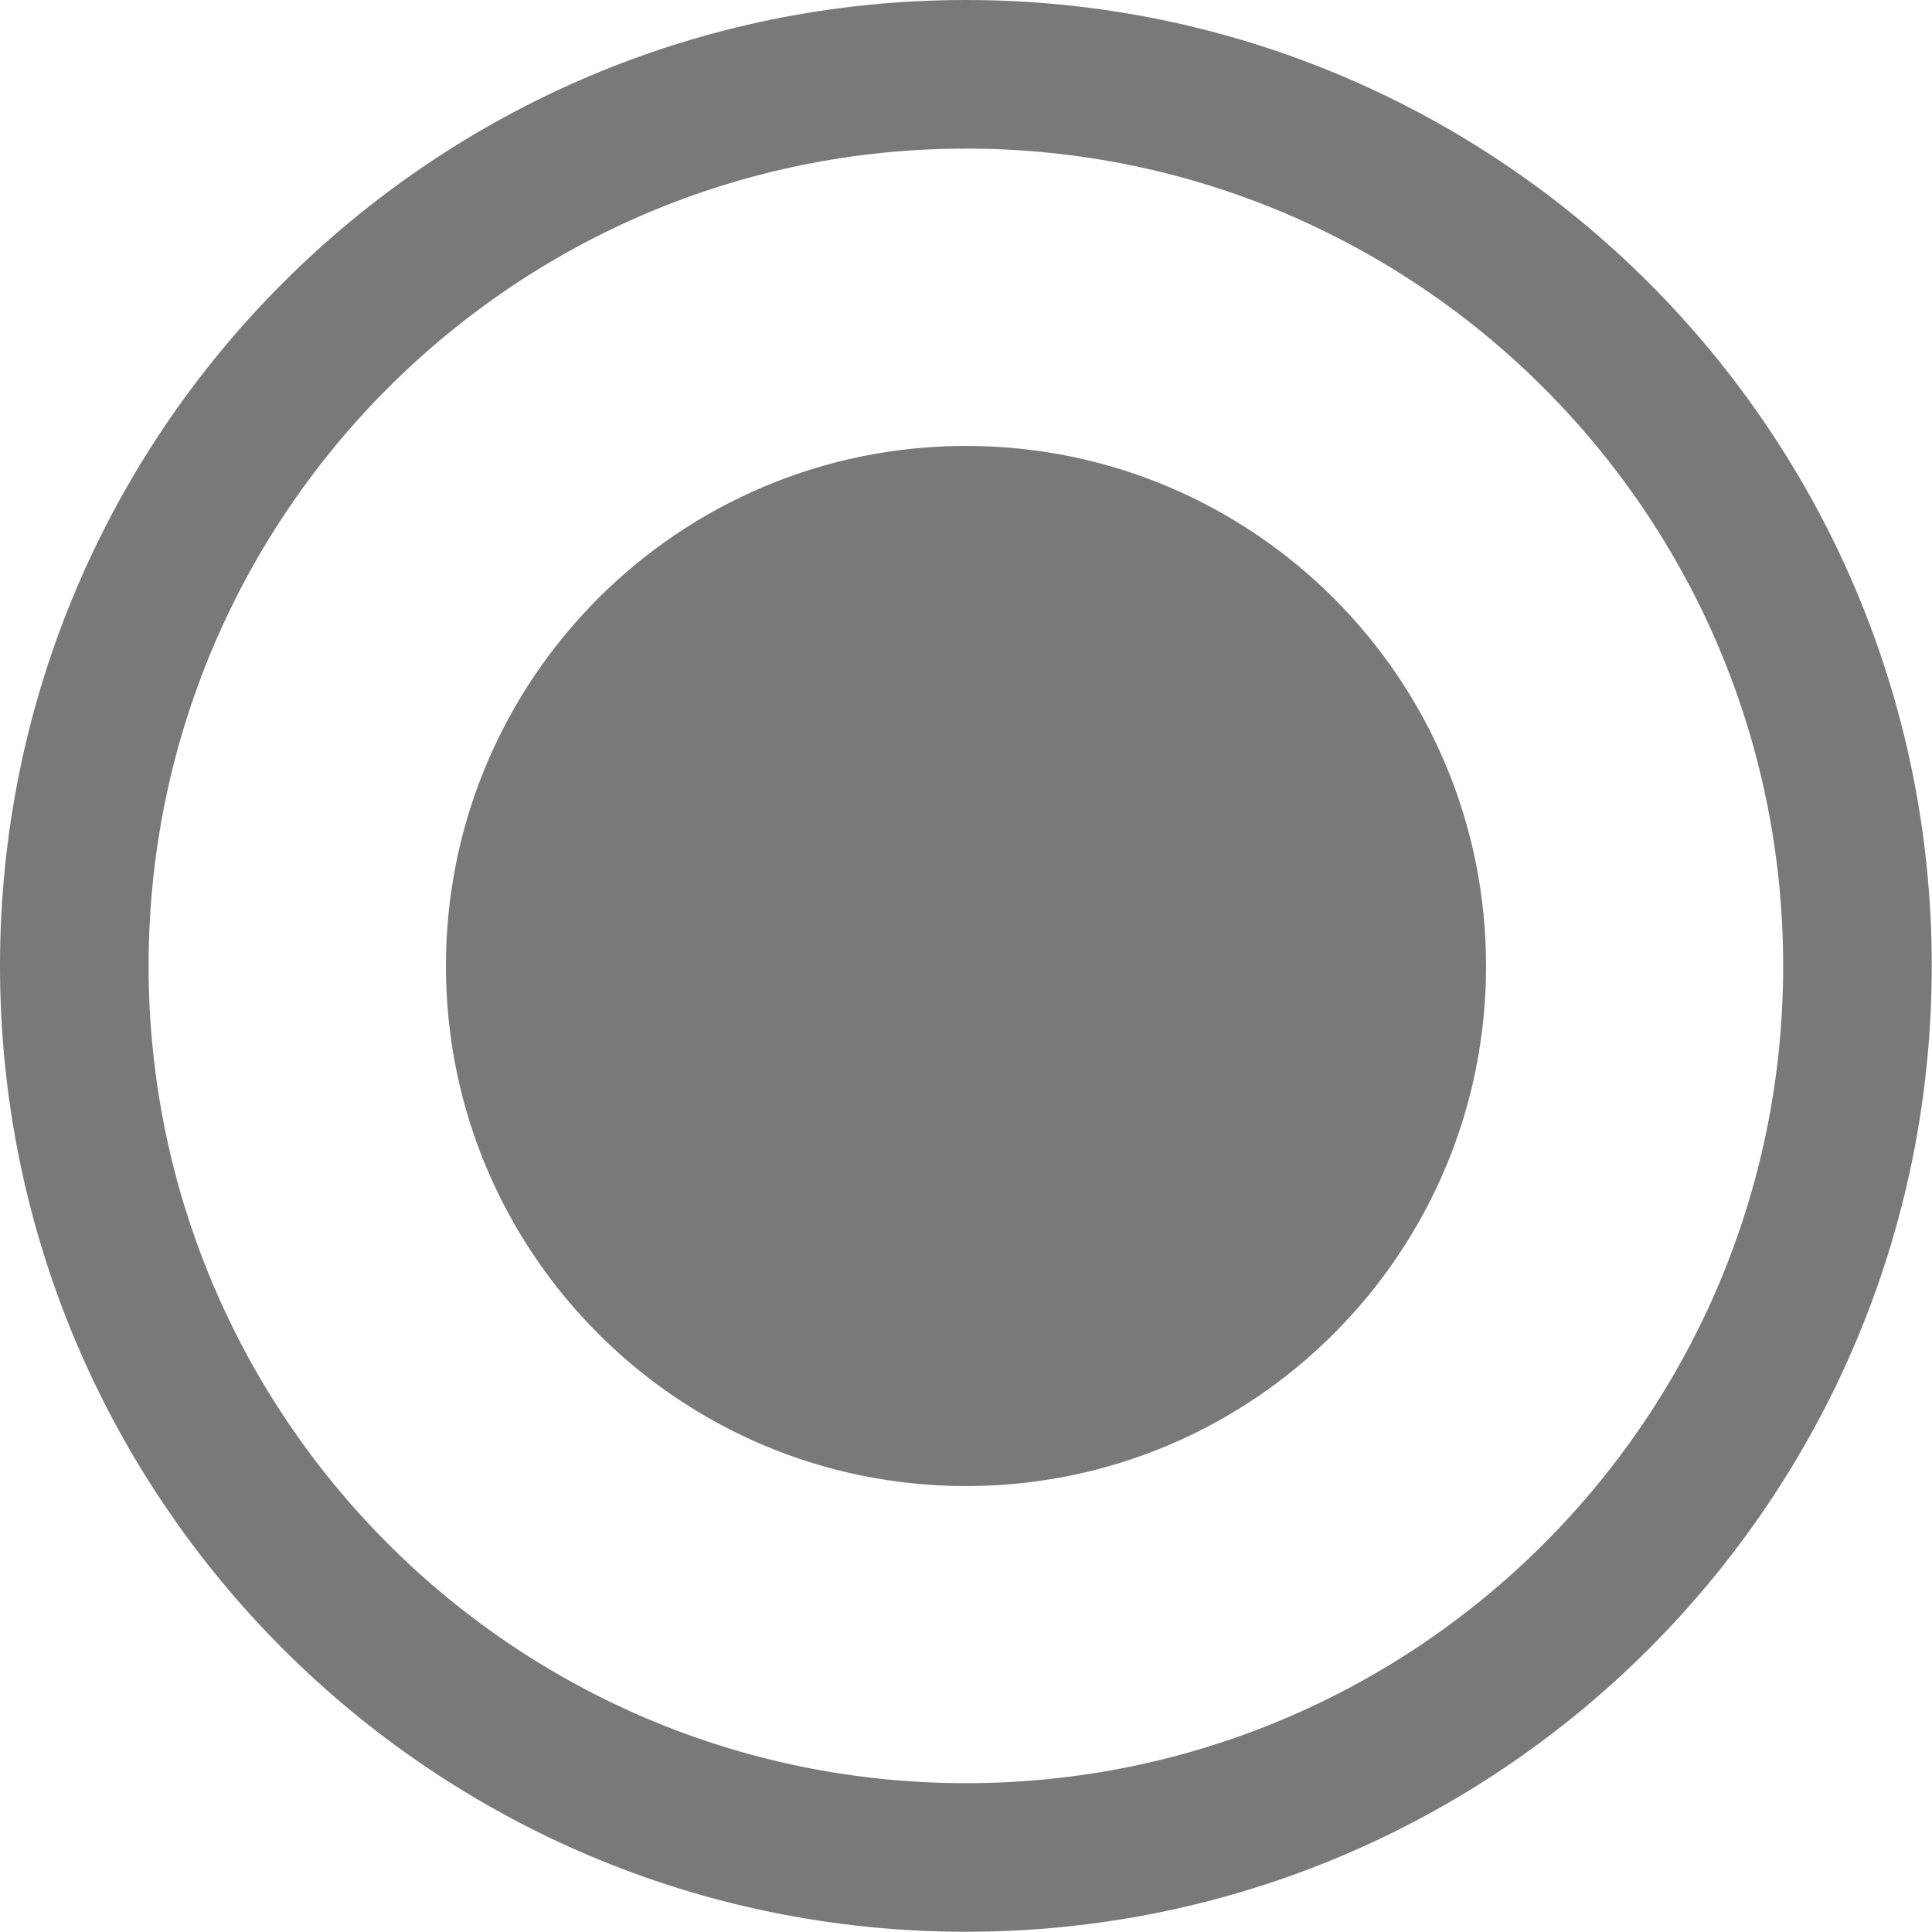
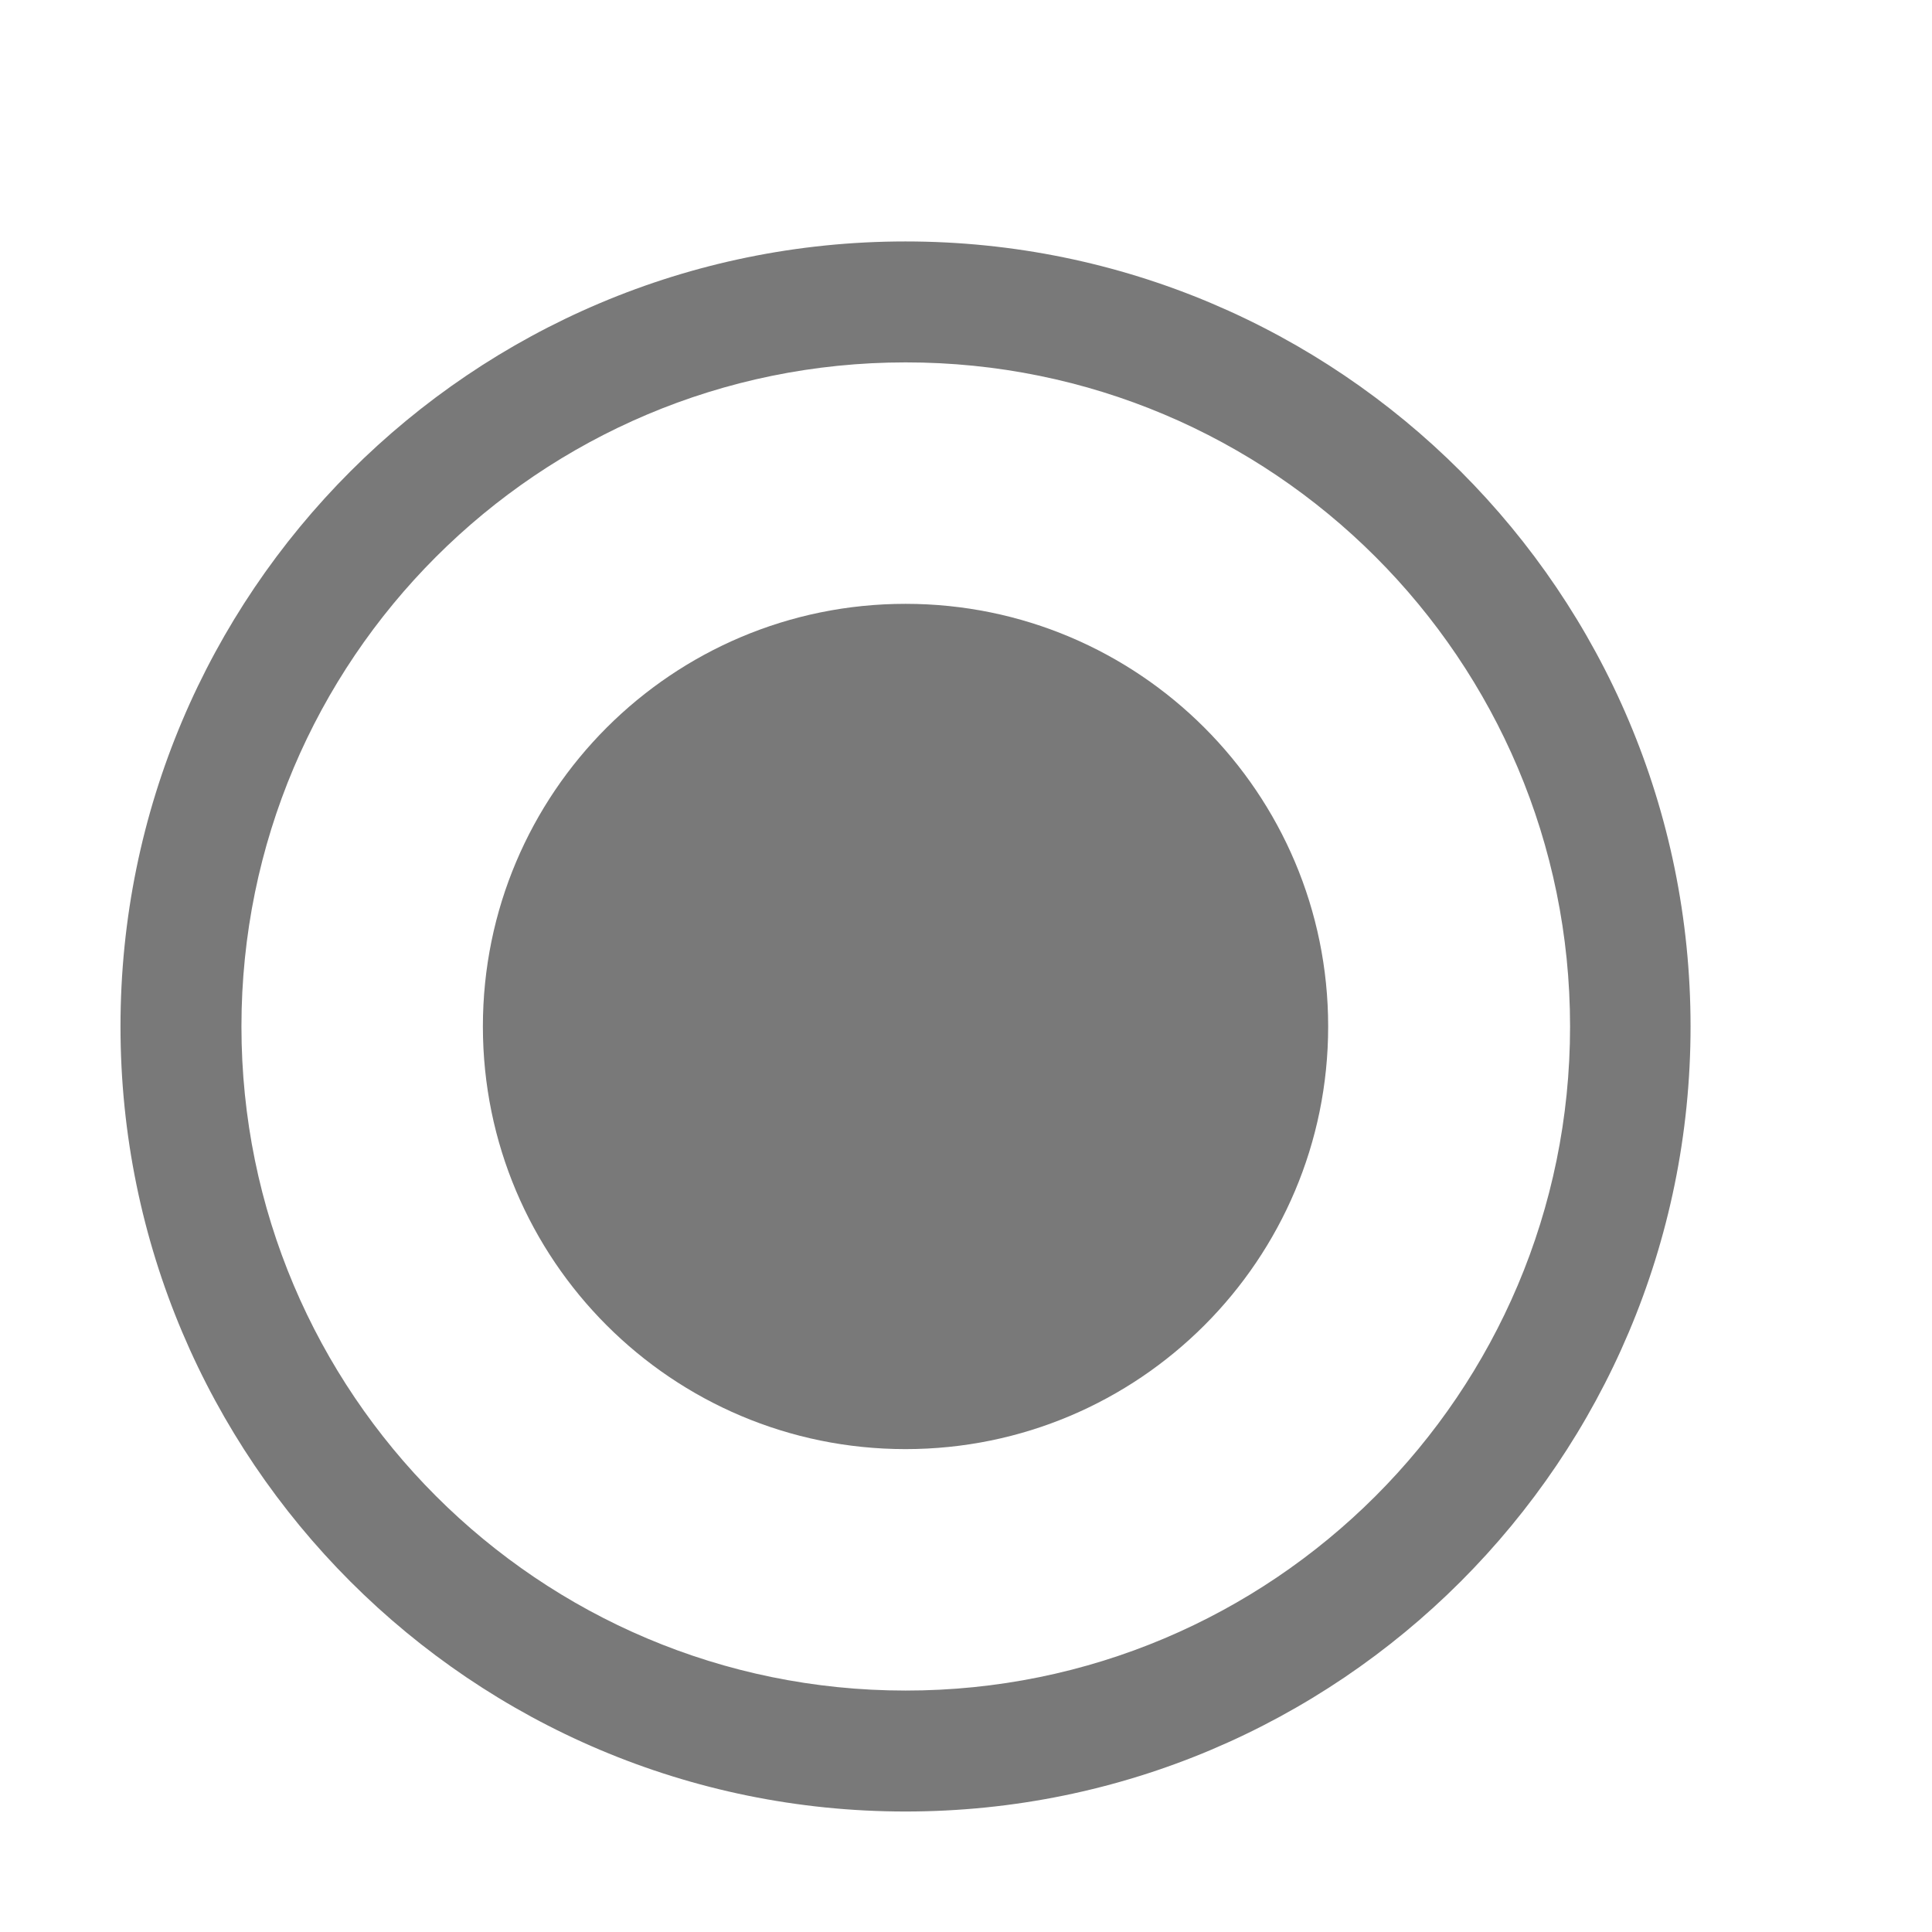
- <svg xmlns="http://www.w3.org/2000/svg" id="svg8" version="1.1" viewBox="0 0 3.44 3.44" height="13" width="13">
+ <svg xmlns="http://www.w3.org/2000/svg" id="svg8" version="1.1" viewBox="0 0 4.233 4.233" height="16" width="16">
  <defs id="defs2" />
-   <path id="path816-3" transform="scale(0.2645833)" d="M 6.5 0 C 2.91 1.2283464e-07 1.6959924e-07 2.91 0 6.5 C 1.6959923e-07 10.09 2.91 13 6.5 13 C 10.09 13 13 10.09 13 6.5 C 13 2.91 10.09 1.2283464e-07 6.5 0 z M 6.5 1 A 5.5 5.5 0 0 1 12 6.5 A 5.5 5.5 0 0 1 6.5 12 A 5.5 5.5 0 0 1 1 6.5 A 5.5 5.5 0 0 1 6.5 1 z " style="opacity:1;fill:#797979;fill-opacity:1;stroke:none;stroke-width:0.446;stroke-linejoin:round;stroke-miterlimit:4;stroke-dasharray:none;stroke-dashoffset:0;stroke-opacity:1;paint-order:stroke fill markers" />
-   <circle r="0.926" cy="1.72" cx="1.72" id="path815-3" style="opacity:1;fill:#797979;fill-opacity:1;stroke:none;stroke-width:0.503;stroke-linejoin:round;stroke-miterlimit:4;stroke-dasharray:none;stroke-dashoffset:0;stroke-opacity:1;paint-order:stroke fill markers" />
+   <path id="path816-3" d="m 1.984,0.529 c -0.95,3e-8 -1.72,0.77 -1.72,1.72 5e-8,0.95 0.77,1.72 1.72,1.72 0.95,0 1.72,-0.77 1.72,-1.72 0,-0.95 -0.77,-1.72 -1.72,-1.72 z m 0,0.265 A 1.455,1.455 0 0 1 3.44,2.249 1.455,1.455 0 0 1 1.984,3.704 1.455,1.455 0 0 1 0.529,2.249 1.455,1.455 0 0 1 1.984,0.794 Z" style="opacity:1;fill:#797979;fill-opacity:1;stroke:none;stroke-width:0.446;stroke-linejoin:round;stroke-miterlimit:4;stroke-dasharray:none;stroke-dashoffset:0;stroke-opacity:1;paint-order:stroke fill markers" />
+   <circle r="0.926" cy="2.249" cx="1.984" id="path815-3" style="opacity:1;fill:#797979;fill-opacity:1;stroke:none;stroke-width:0.503;stroke-linejoin:round;stroke-miterlimit:4;stroke-dasharray:none;stroke-dashoffset:0;stroke-opacity:1;paint-order:stroke fill markers" />
</svg>
